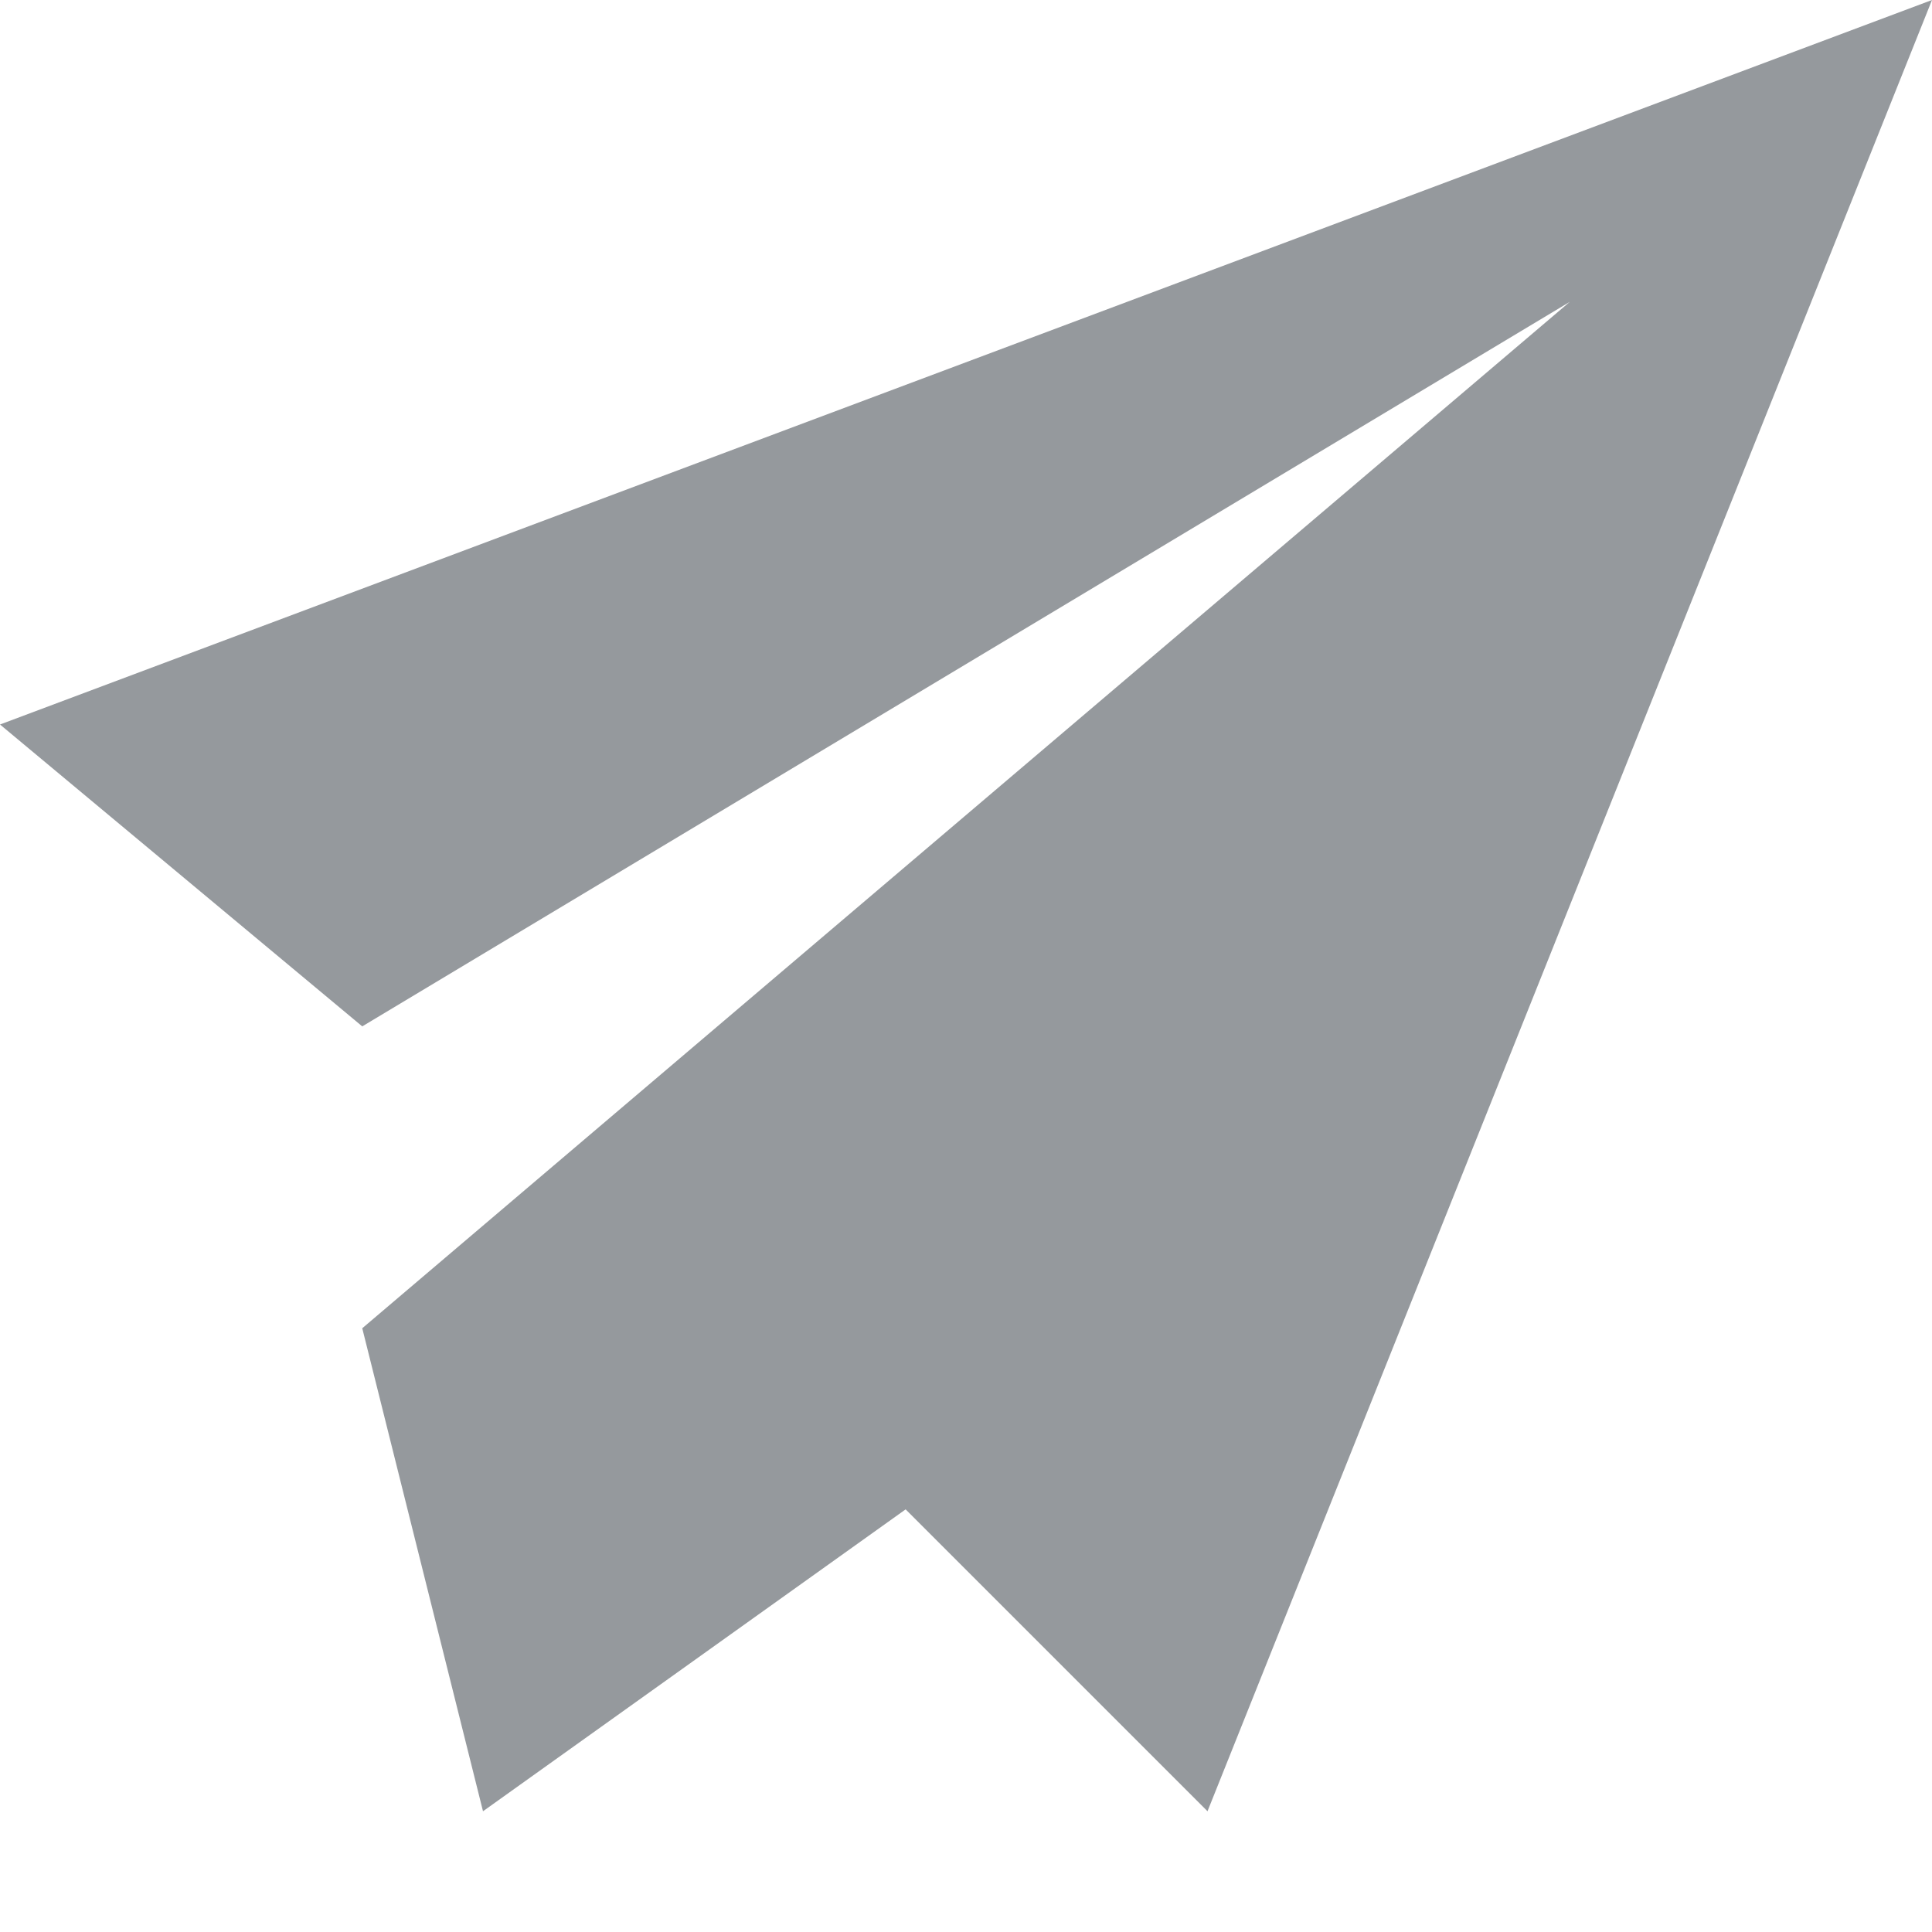
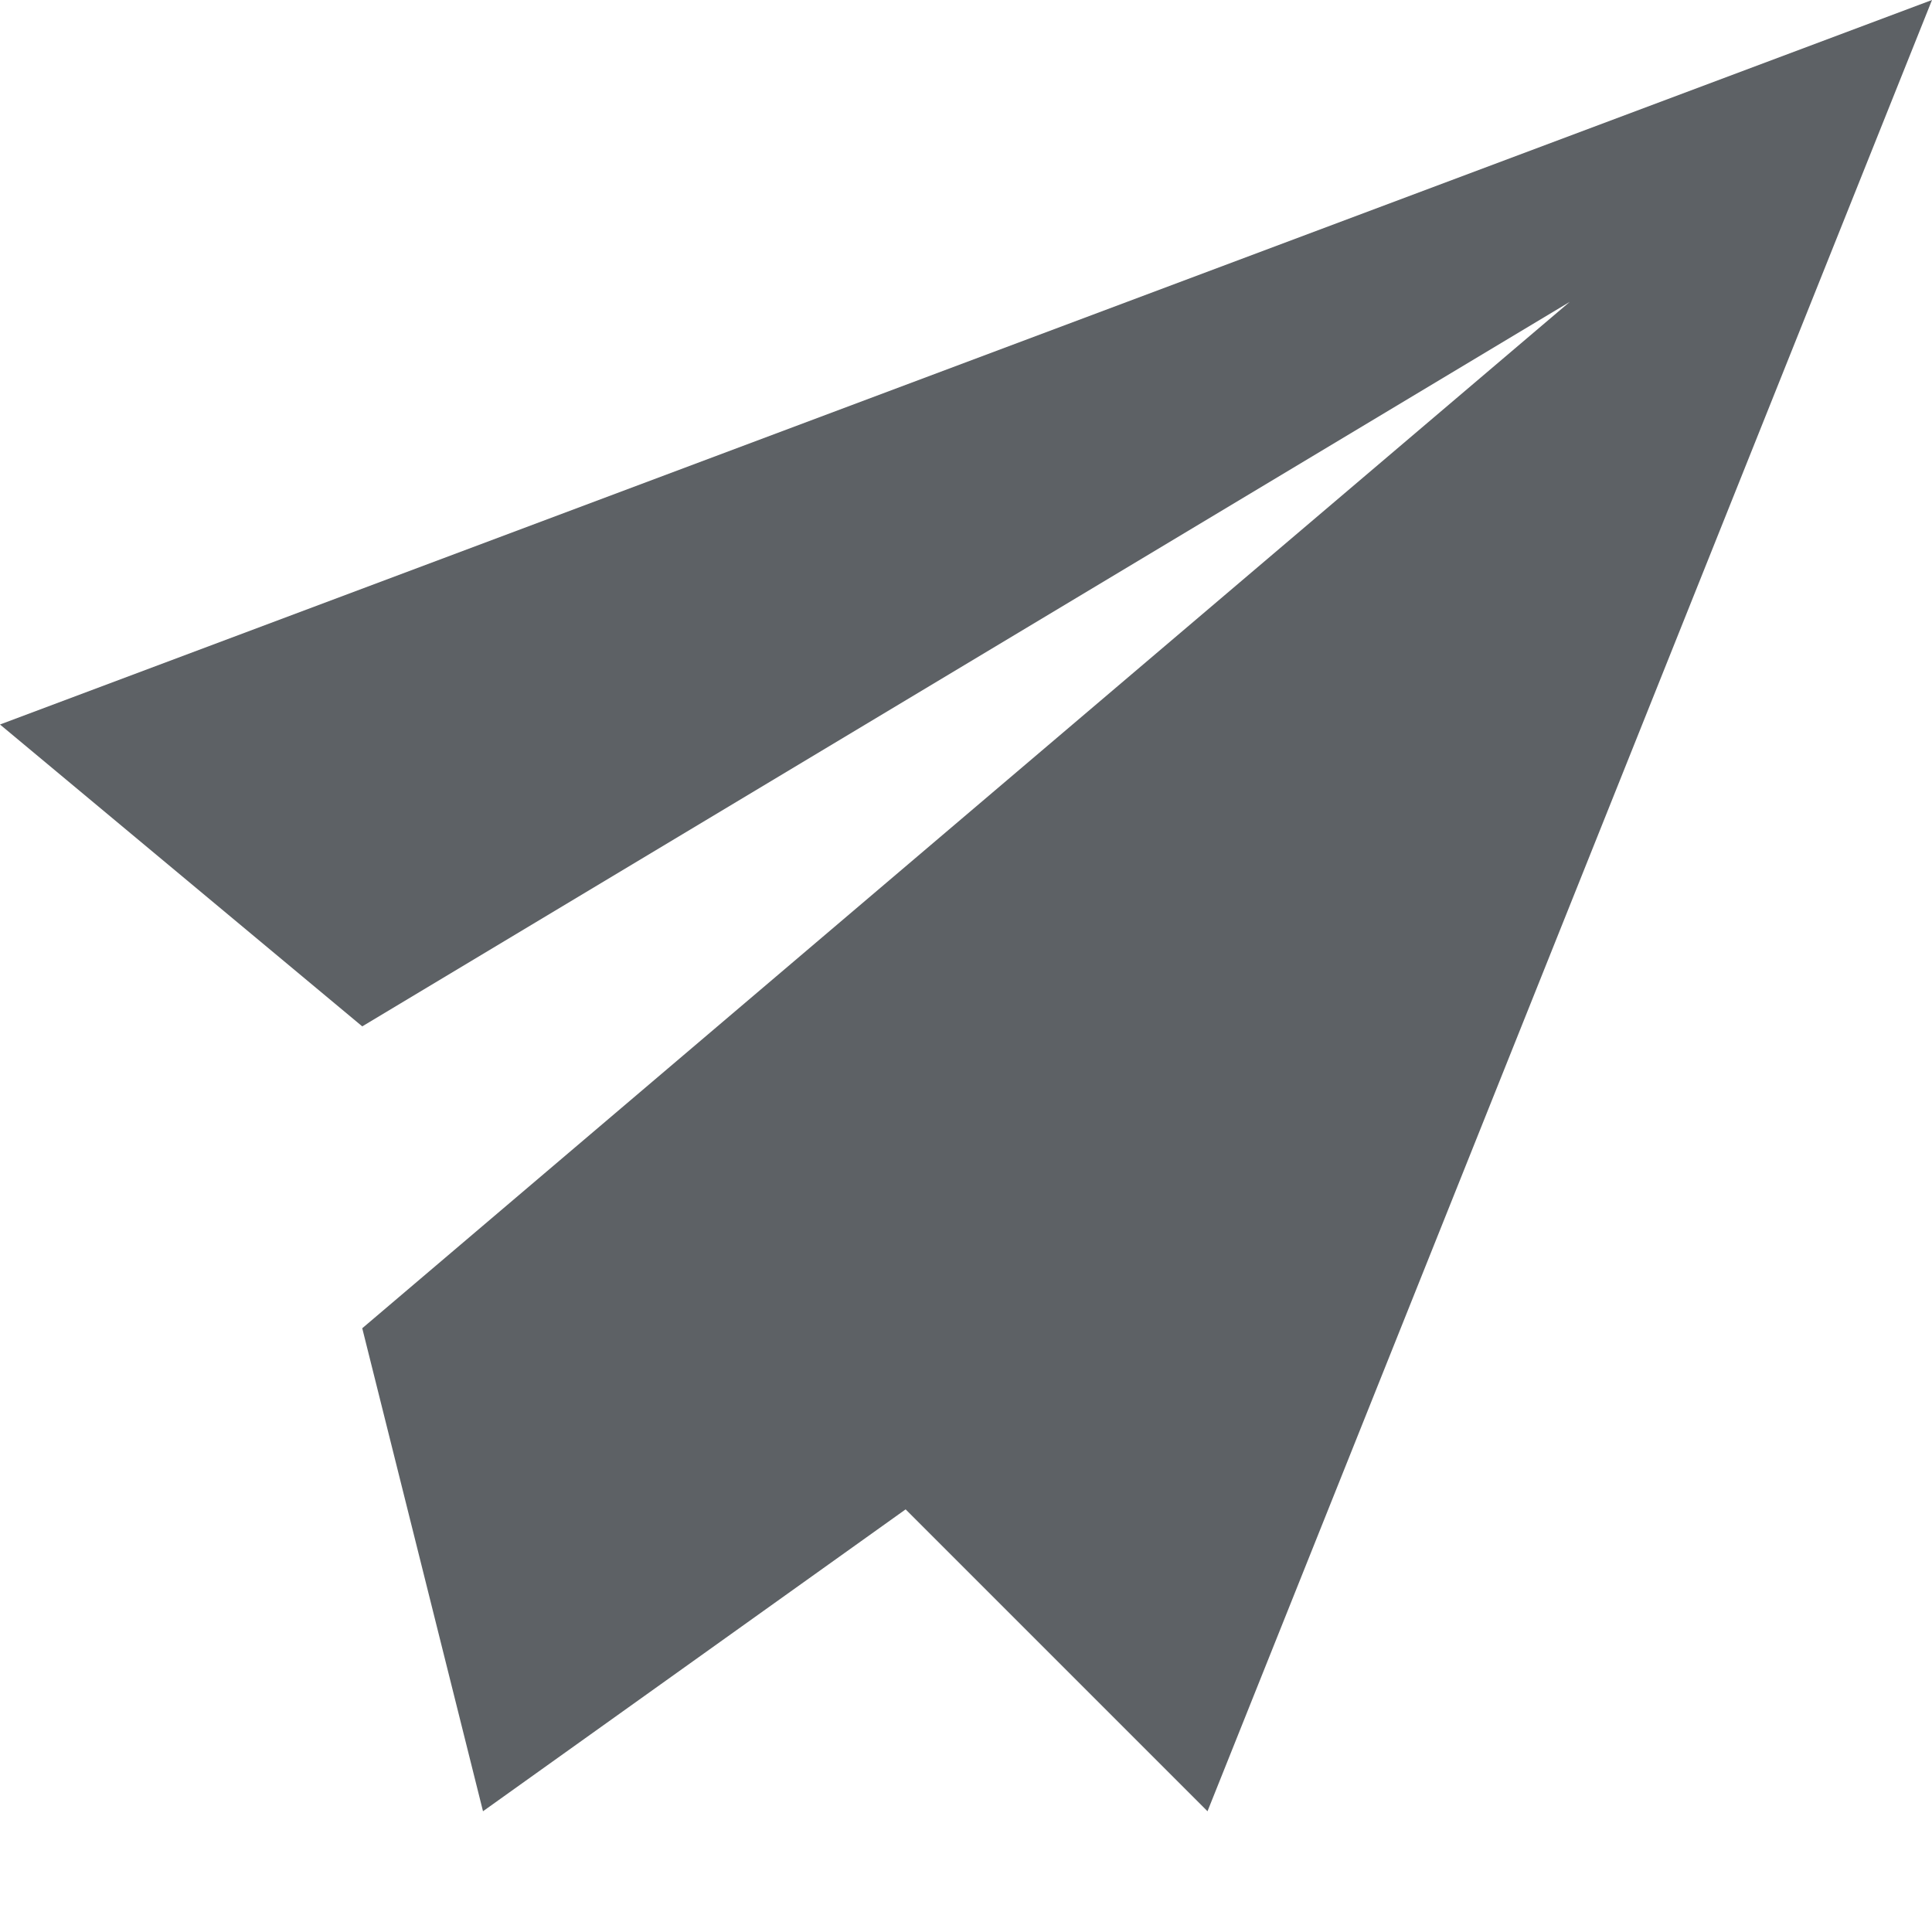
<svg xmlns="http://www.w3.org/2000/svg" width="16" height="16" viewBox="0 0 16 16">
-   <polygon fill="#95999D" fill-rule="evenodd" points="272 64 266 79 263.5 76.5 260 79 259 75 269 66.5 259 72.5 256 70" transform="translate(-256 -64)" />
+   <polygon fill="#5D6165" fill-rule="evenodd" points="272 64 266 79 263.5 76.5 260 79 259 75 269 66.5 259 72.5 256 70" transform="translate(-256 -64)" />
</svg>
